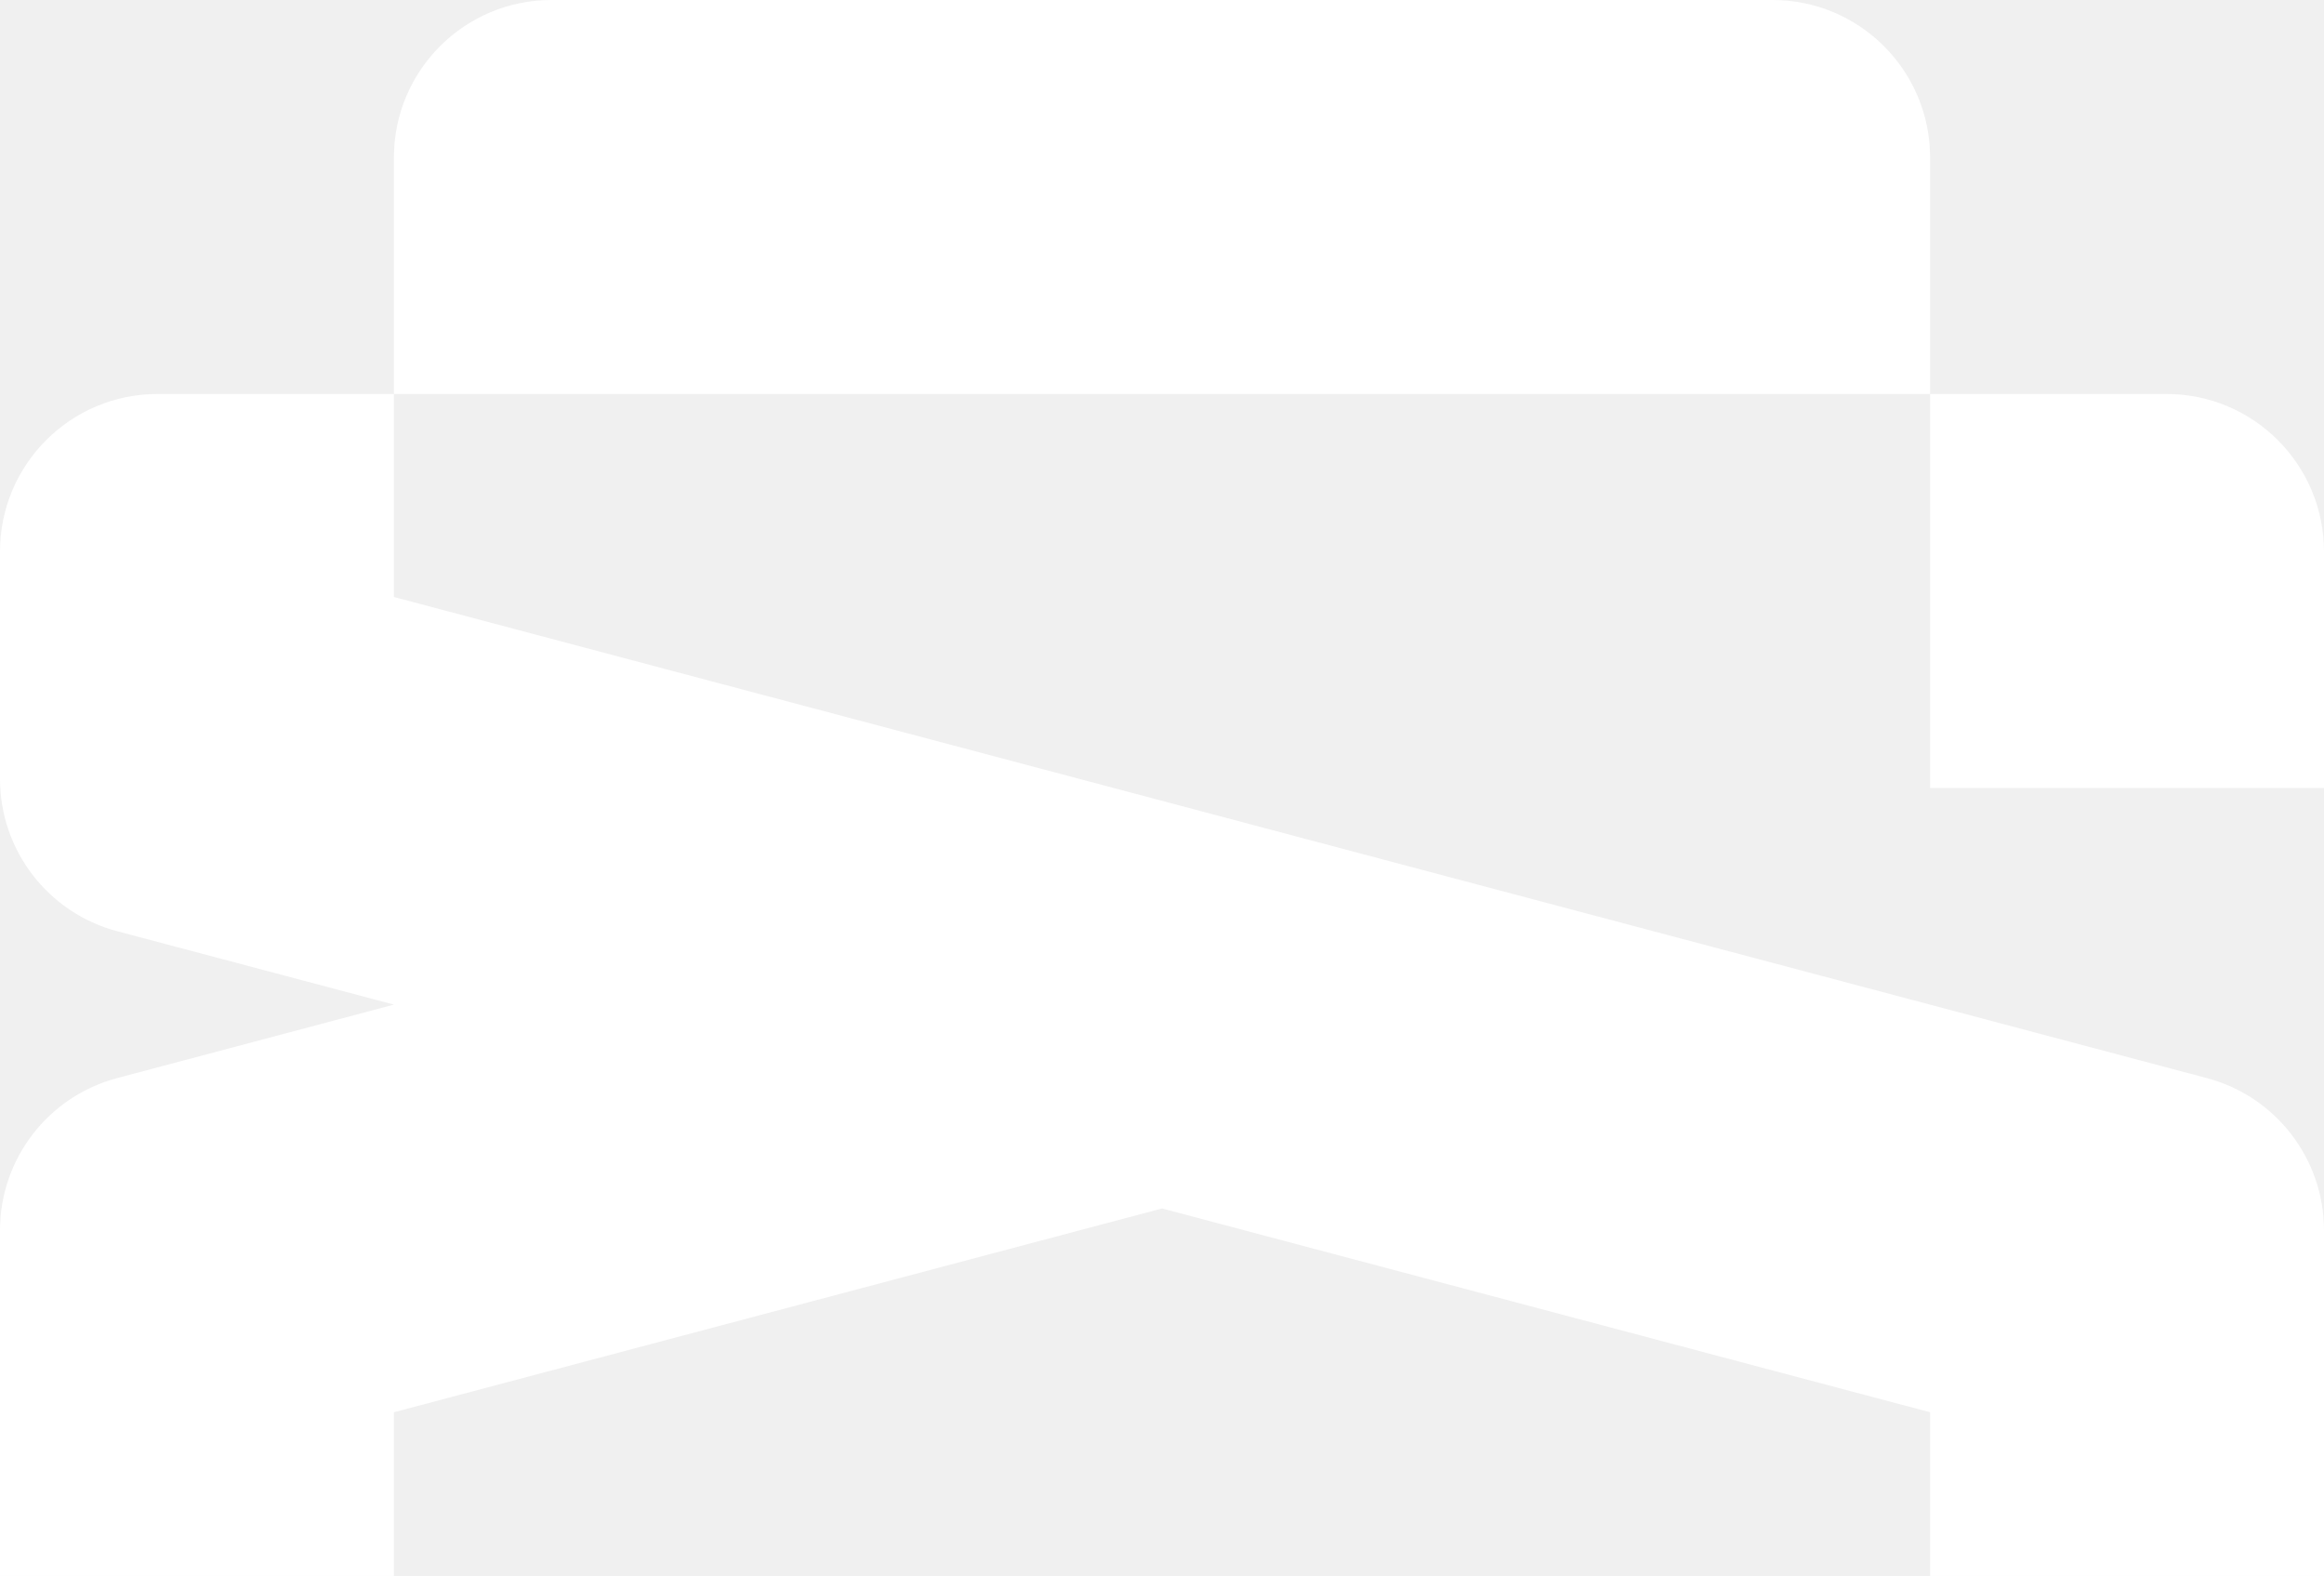
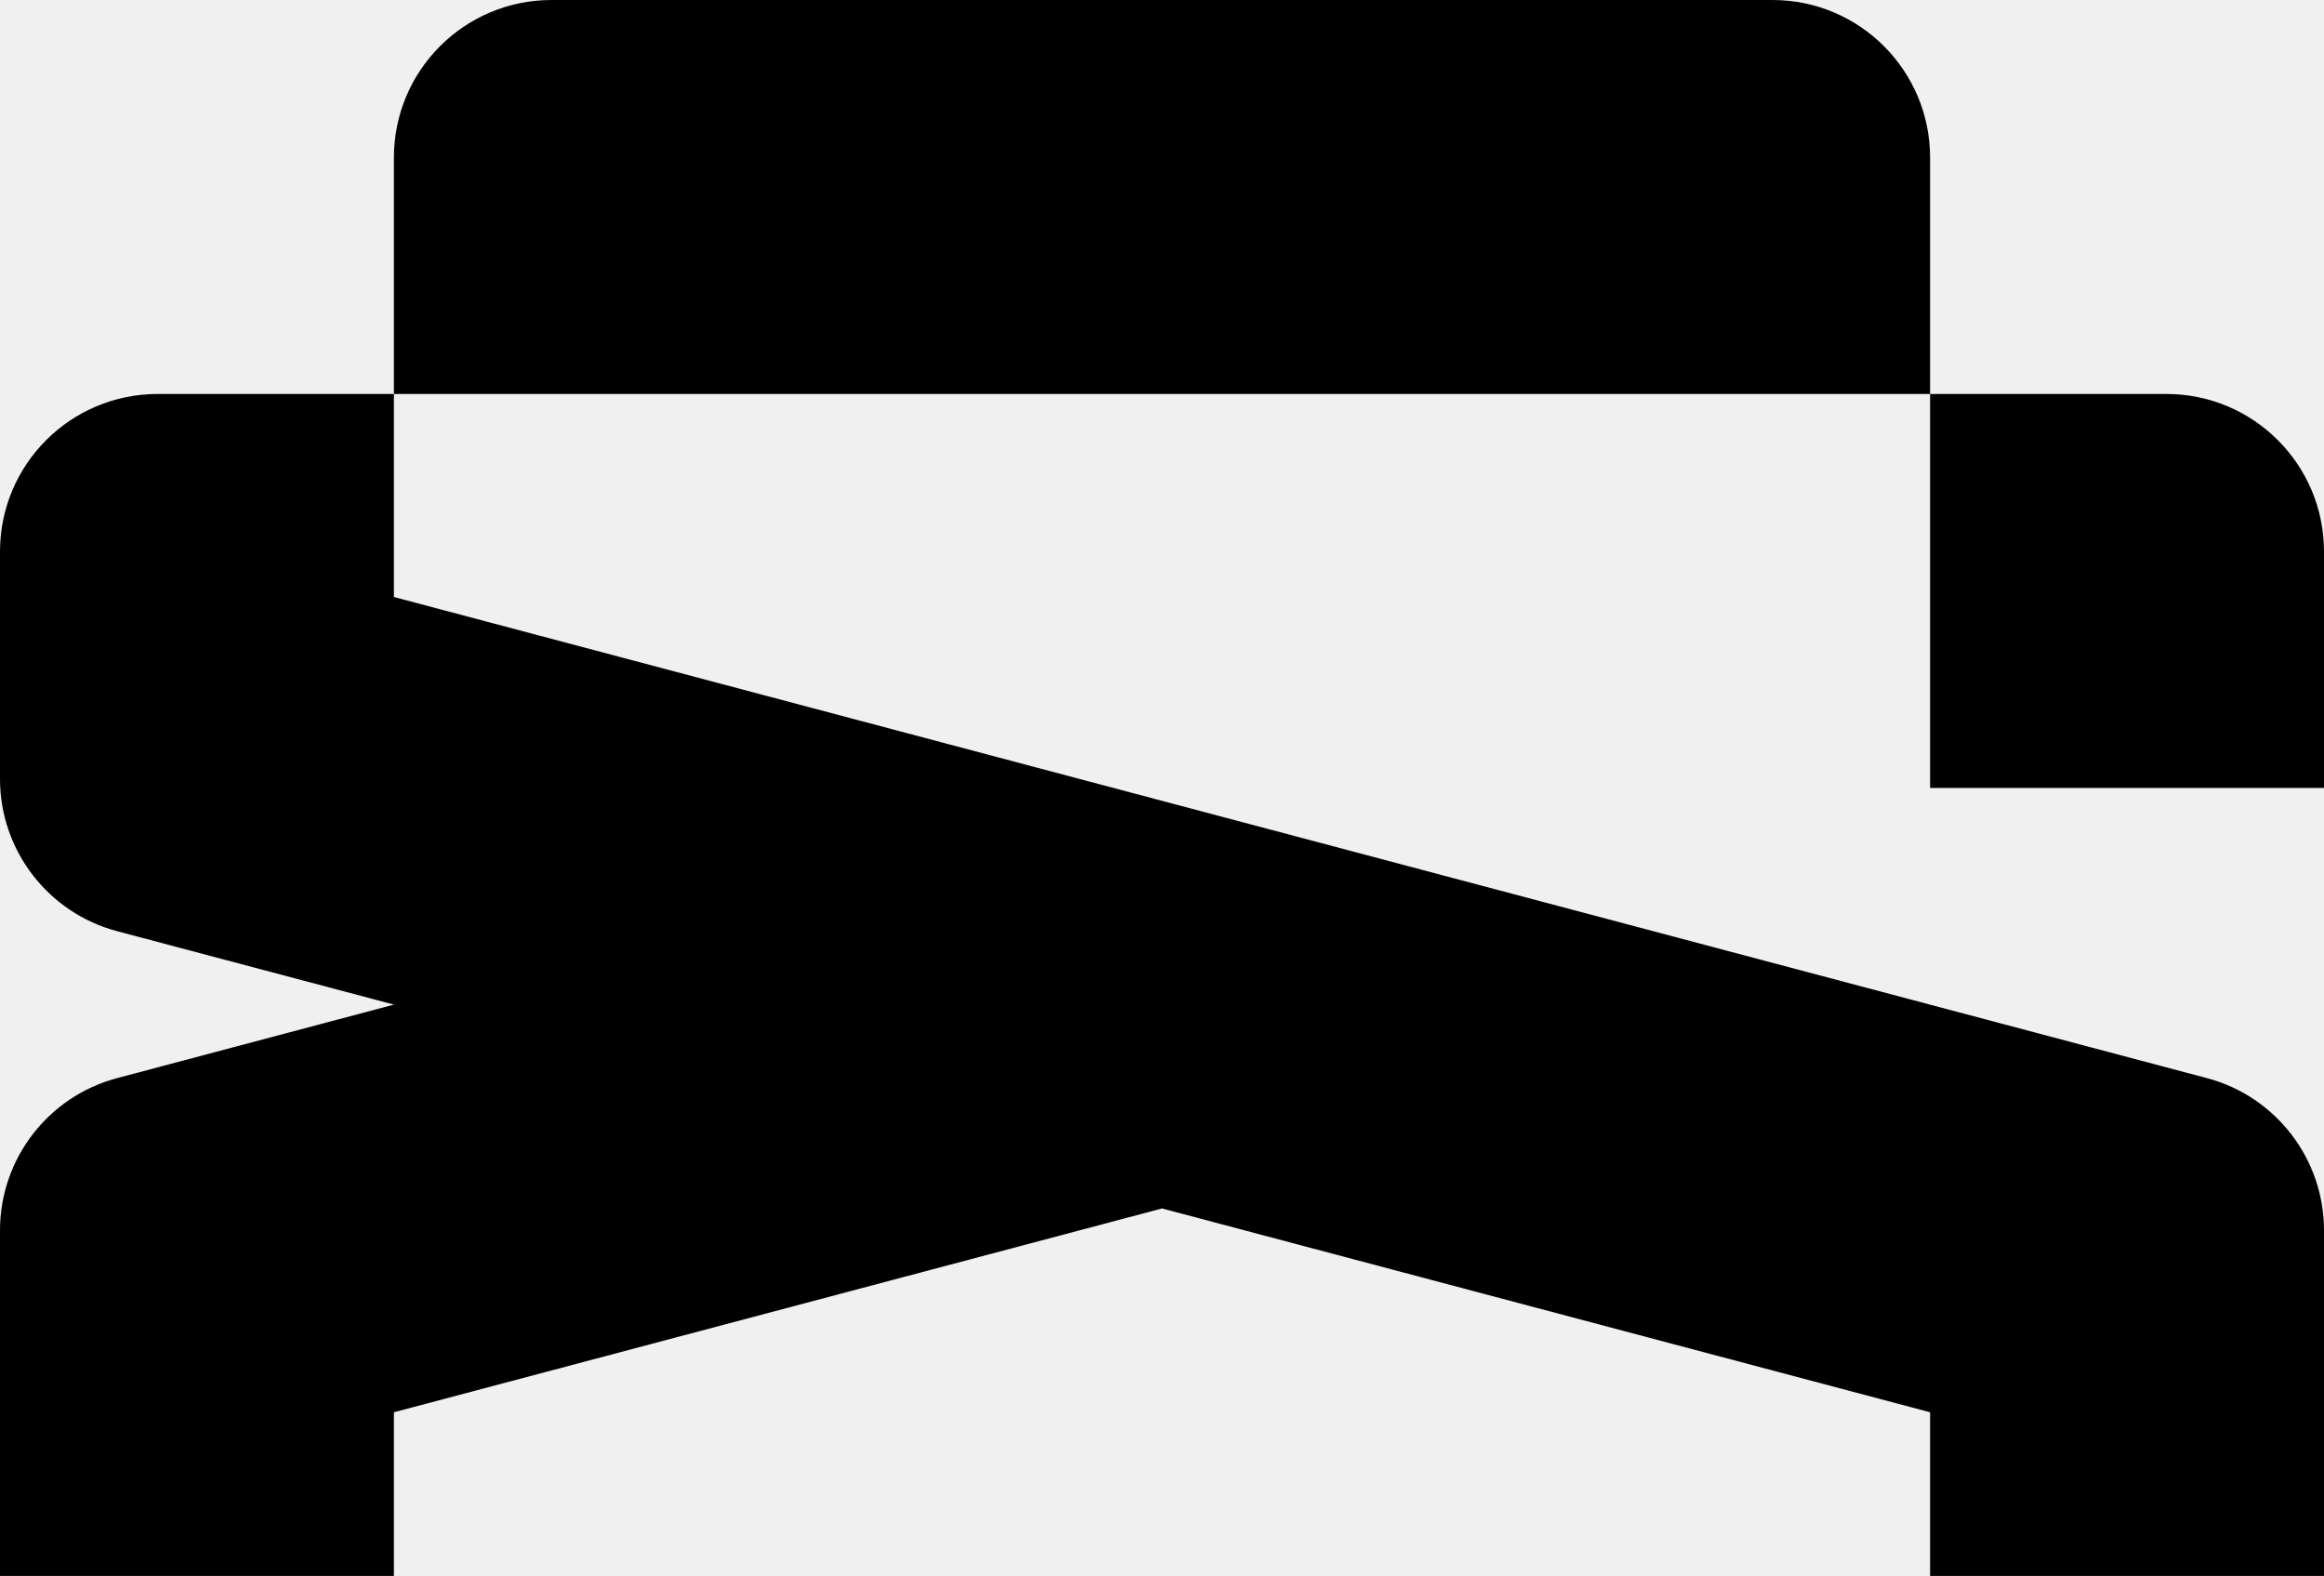
<svg xmlns="http://www.w3.org/2000/svg" width="59" height="40" viewBox="0 0 59 40" fill="none">
-   <path d="M10 15.153L56.025 27.364C57.779 27.829 59 29.416 59 31.23V40H49V35.846L29.501 30.673L10 35.846V40H0V31.23C4.53996e-06 29.416 1.221 27.829 2.975 27.364L10.001 25.499L2.975 23.636C1.221 23.171 3.02567e-05 21.584 0 19.77V14C0 11.791 1.791 10 4 10H10V15.153Z" fill="#FFFFFF" />
-   <path d="M55 10C57.209 10 59 11.791 59 14V20H49V10H55Z" fill="#FFFFFF" />
-   <path d="M45 0C47.209 0 49 1.791 49 4V10H10V4C10 1.791 11.791 2.81866e-08 14 0H45Z" fill="#FFFFFF" />
+   <path d="M10 15.153L56.025 27.364C57.779 27.829 59 29.416 59 31.23V40H49V35.846L29.501 30.673L10 35.846V40H0V31.23C4.53996e-06 29.416 1.221 27.829 2.975 27.364L10.001 25.499L2.975 23.636C1.221 23.171 3.02567e-05 21.584 0 19.77V14C0 11.791 1.791 10 4 10H10V15.153Z" fill="currentColor" />
+   <path d="M55 10C57.209 10 59 11.791 59 14V20H49V10H55Z" fill="currentColor" />
+   <path d="M45 0C47.209 0 49 1.791 49 4V10H10V4C10 1.791 11.791 2.81866e-08 14 0H45Z" fill="currentColor" />
</svg>
